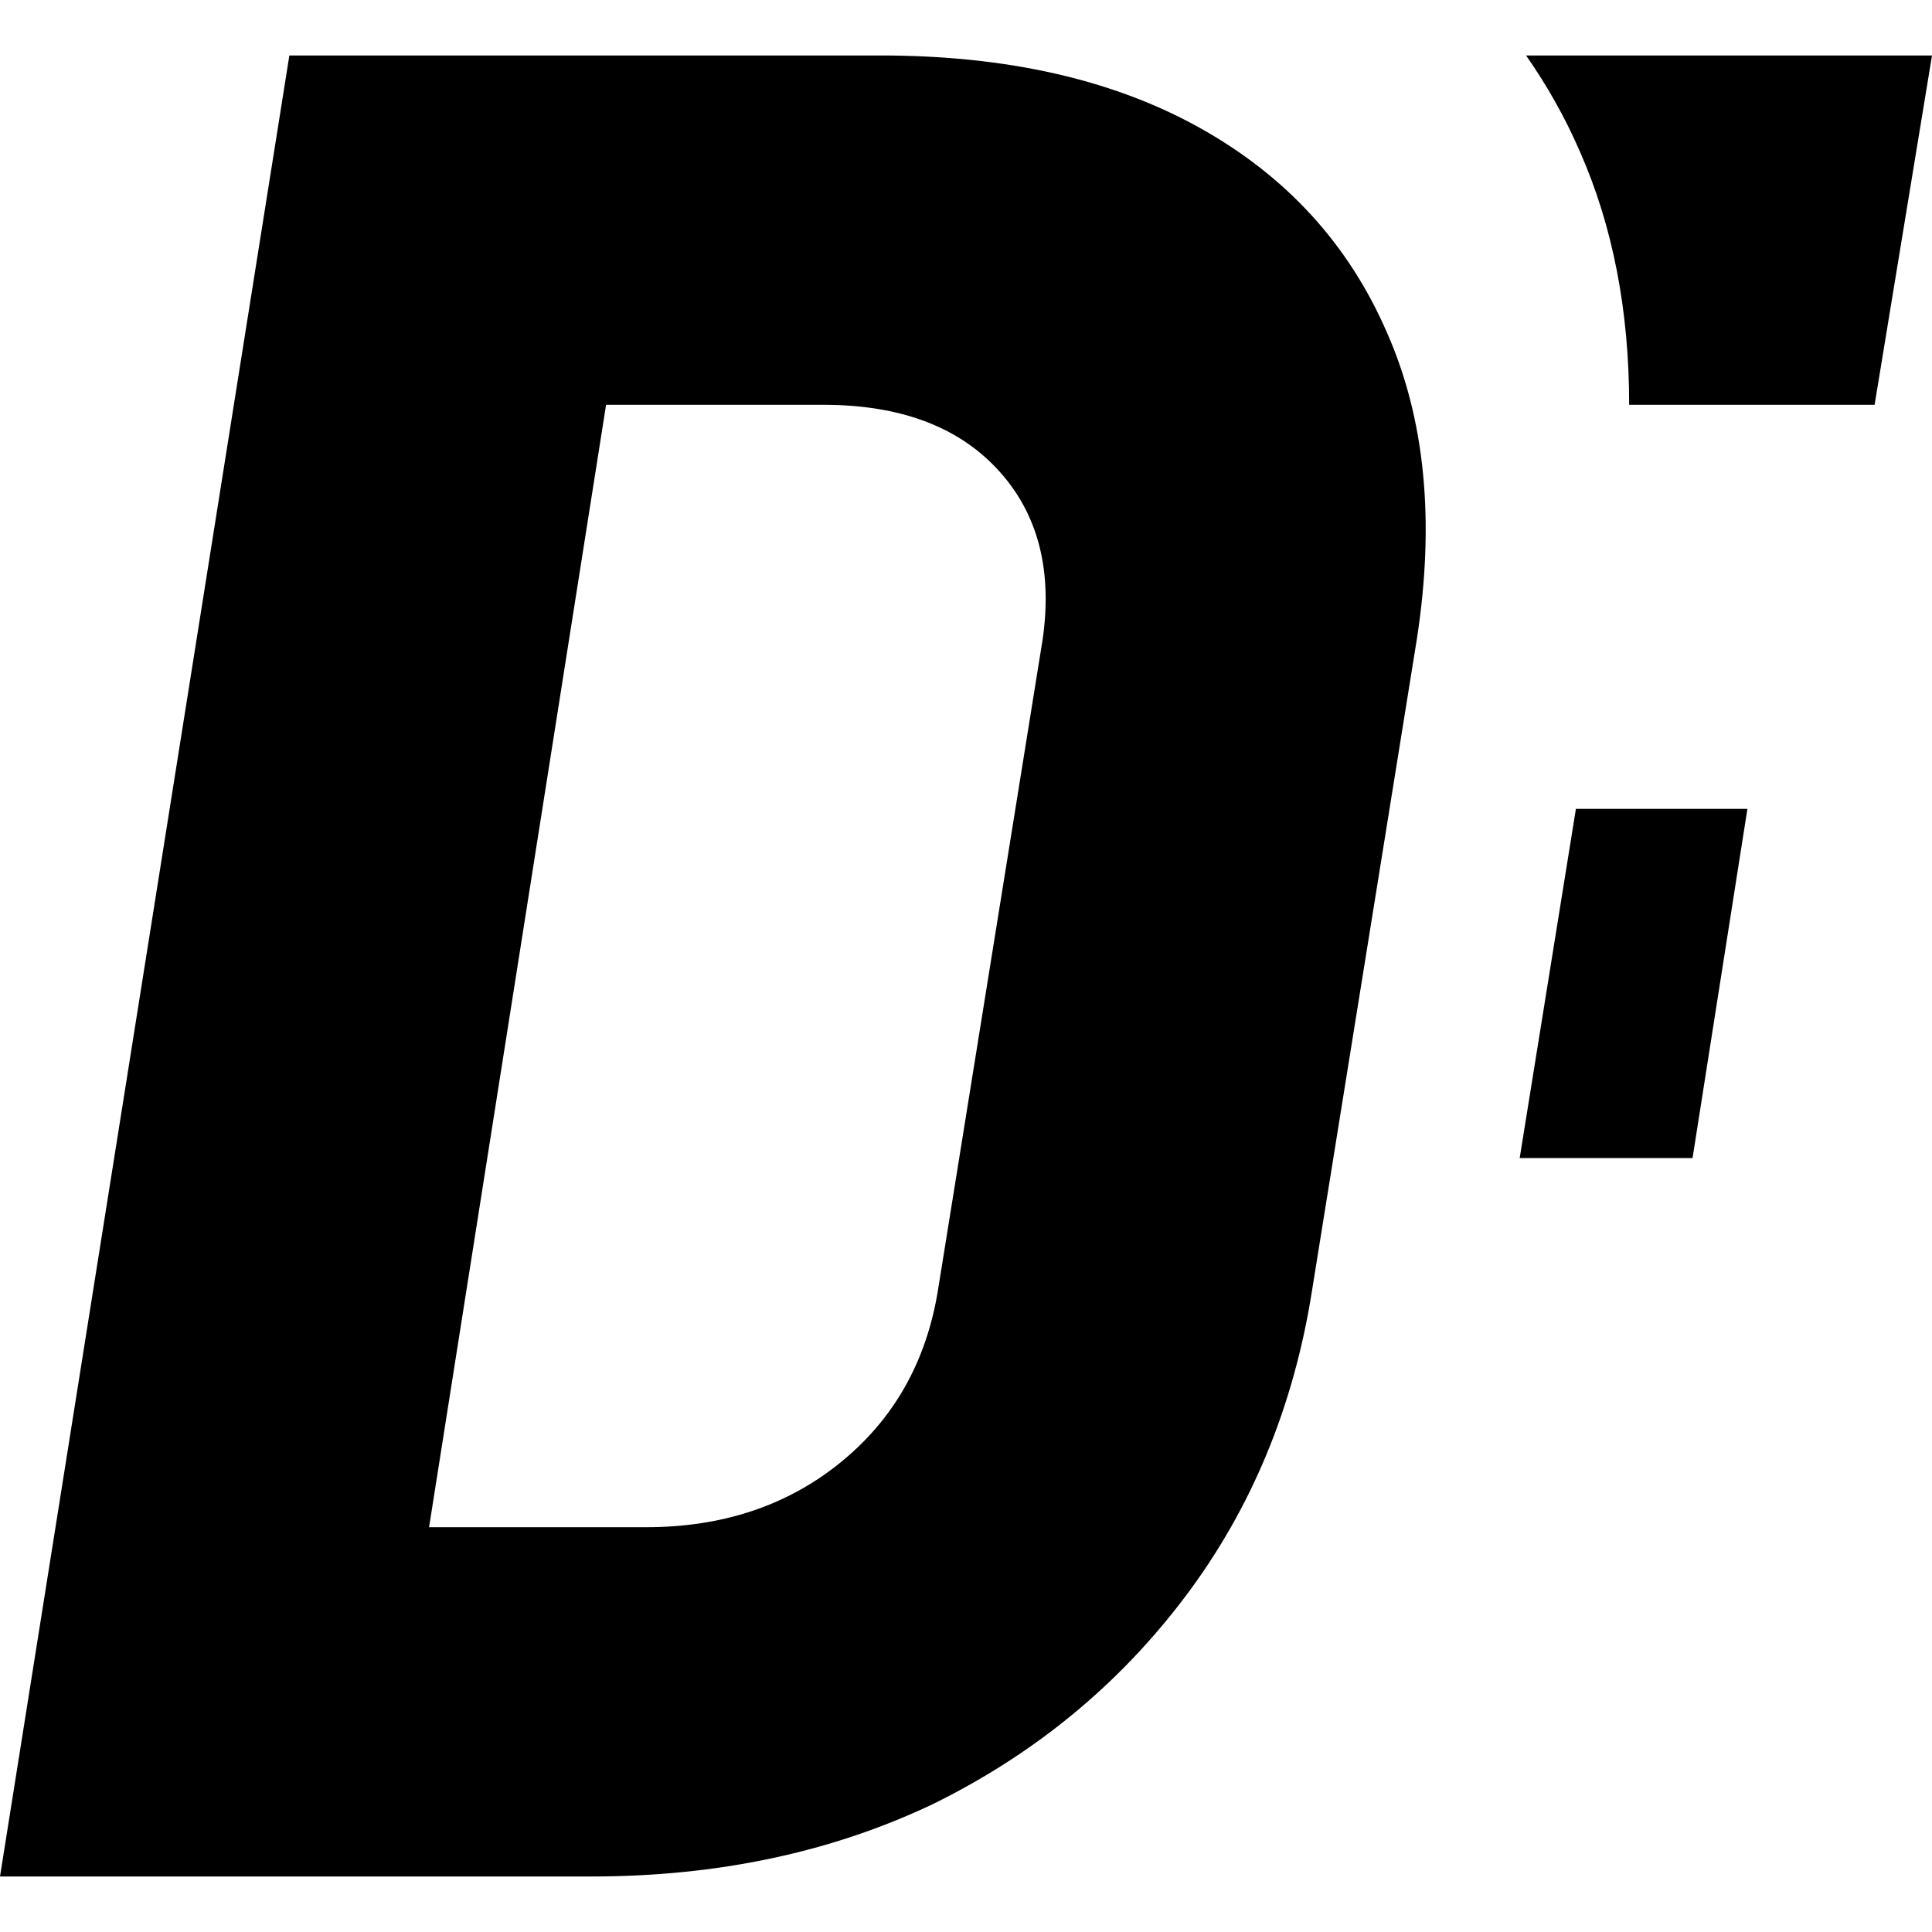
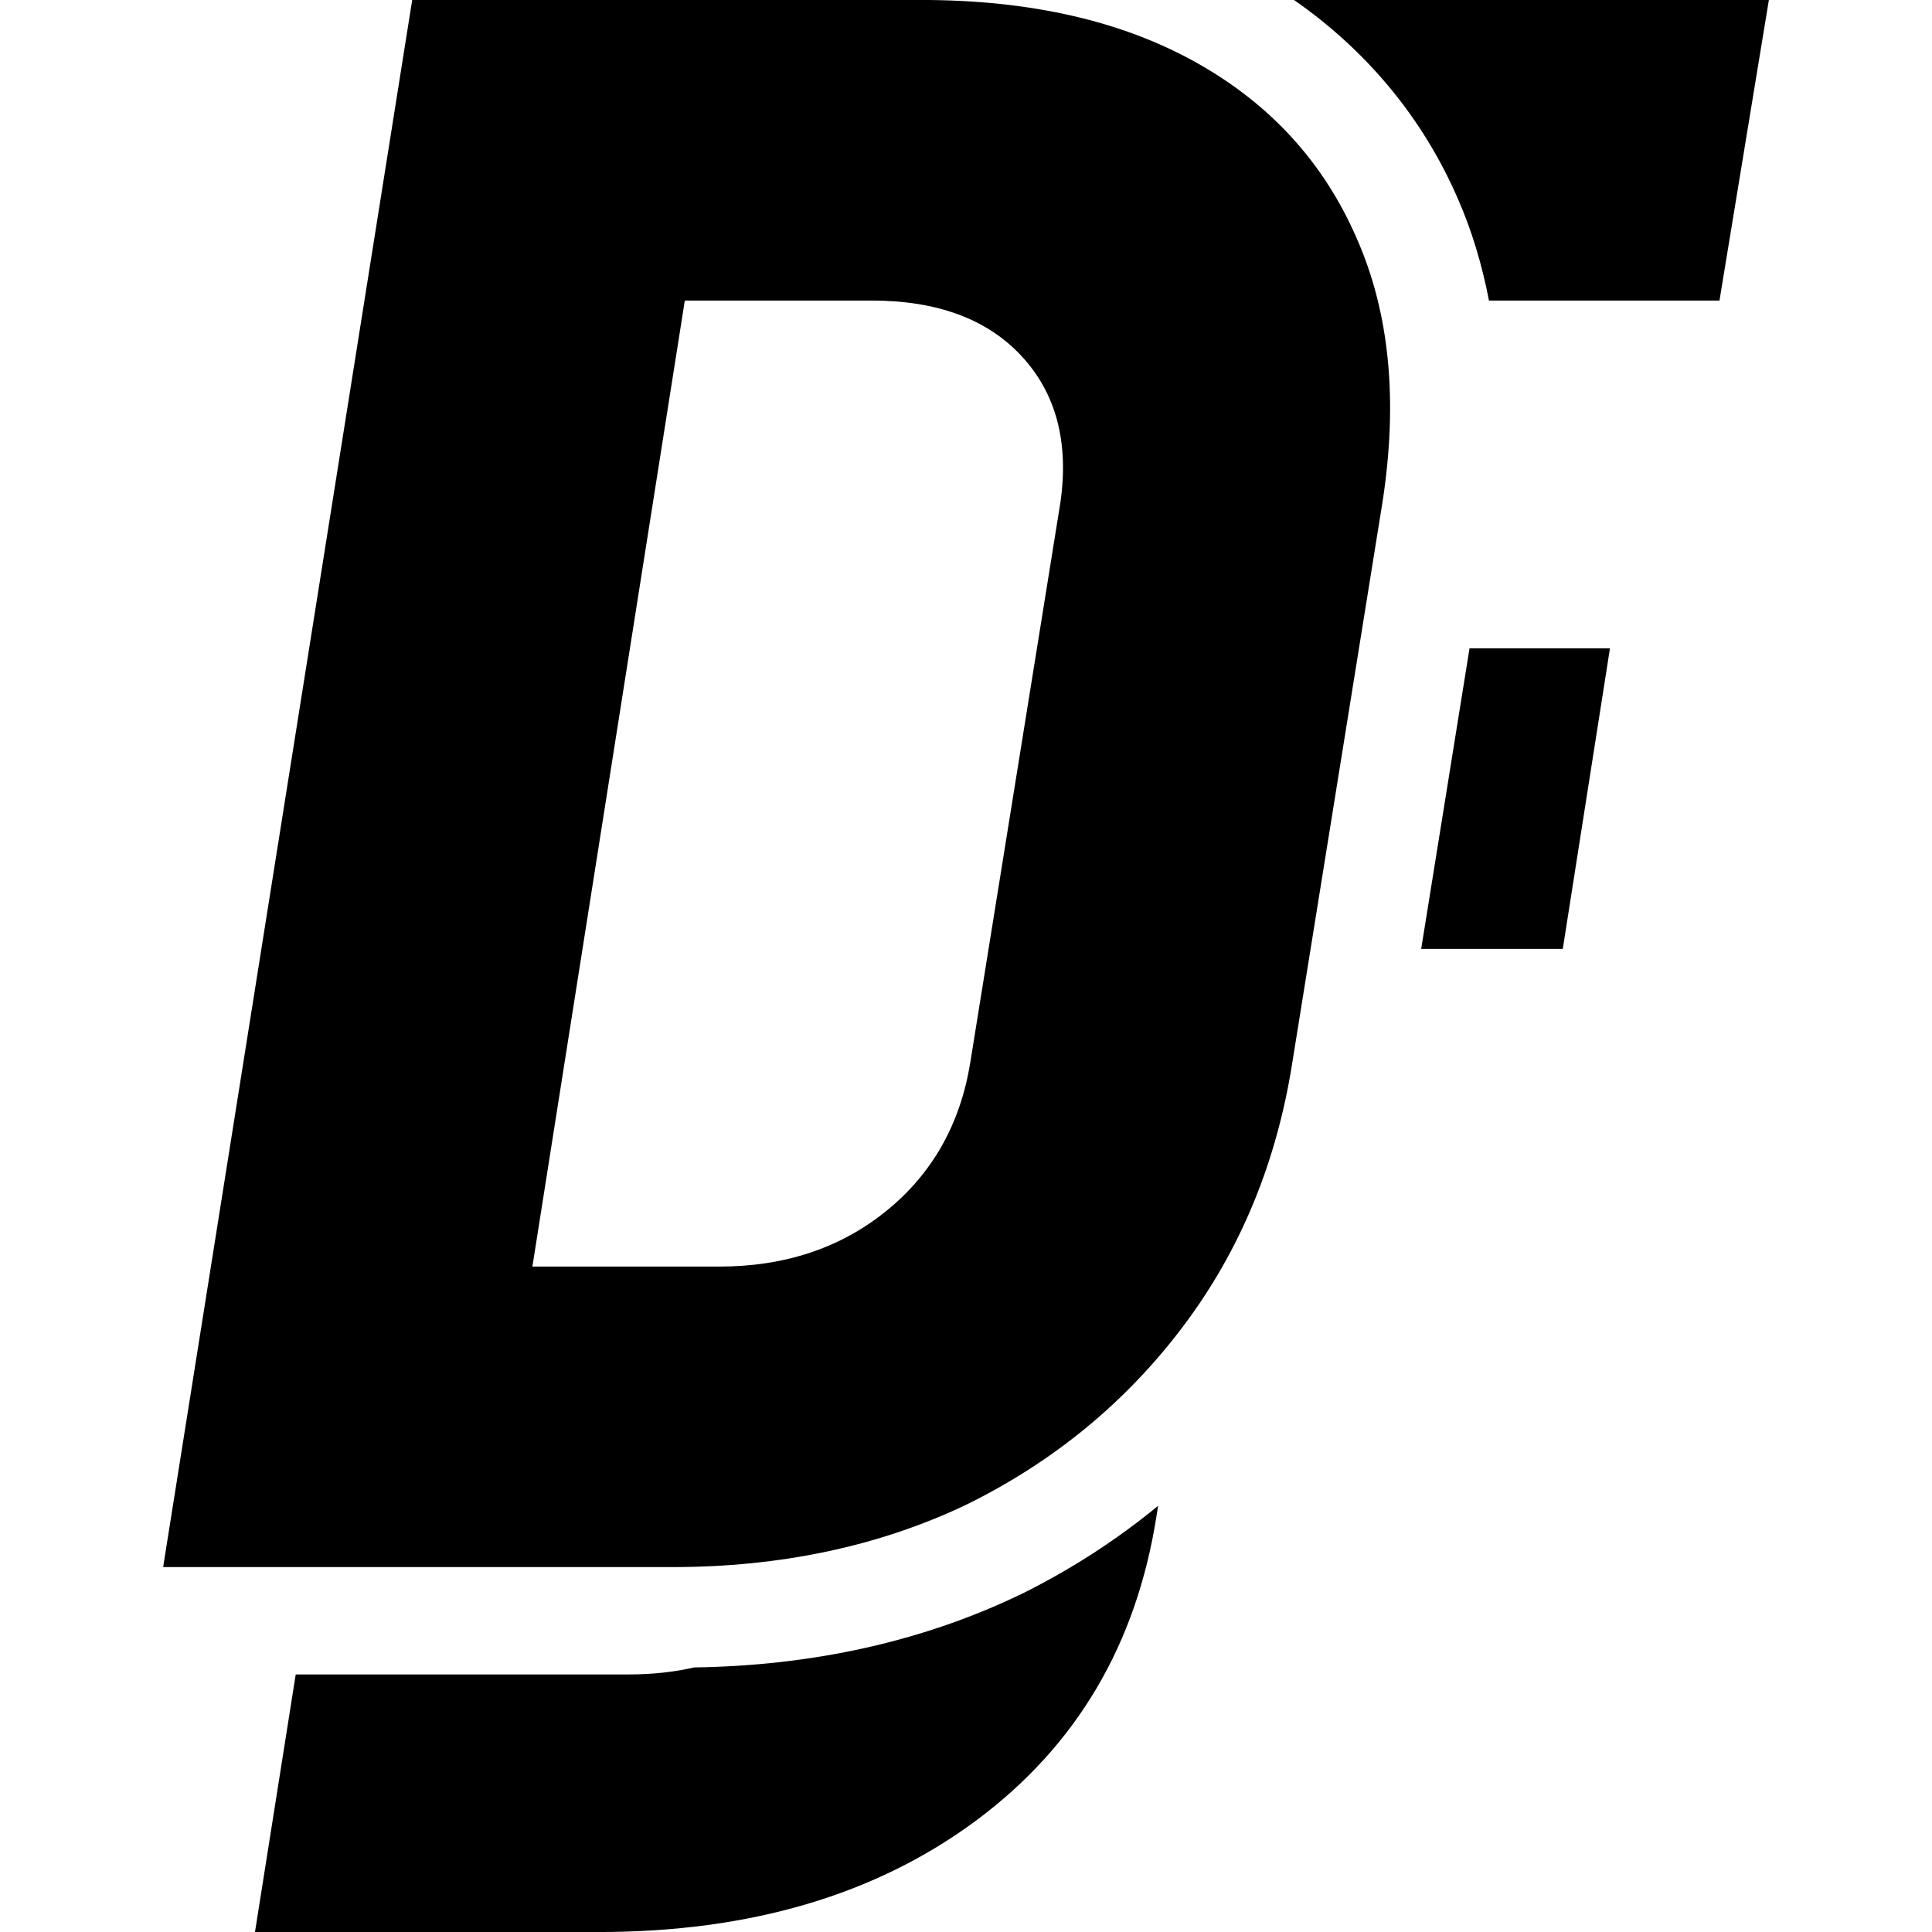
<svg xmlns="http://www.w3.org/2000/svg" version="1.1" viewBox="0 0 48 48">
  <style>@media(prefers-color-scheme:dark){path{filter:invert(100%)};</style>
-   <path d="m7.189 1.379-7.189 45.242h14.688c3.14 0 5.97-0.601 8.49-1.799 2.52-1.24 4.607-2.953 6.26-5.143 1.653-2.19 2.706-4.731 3.16-7.623l2.603-16.176c0.454-2.933 0.206-5.473-0.744-7.621-0.95-2.19-2.5-3.884-4.648-5.082-2.148-1.198-4.792-1.799-7.932-1.799h-14.687zm30.727 0c0.512 0.736 0.962 1.524 1.332 2.377 0.826 1.868 1.228 3.972 1.228 6.301h6.098l1.426-8.678h-10.084zm-22.857 8.678h5.393c1.901 0 3.346 0.537 4.338 1.611 0.992 1.074 1.363 2.478 1.115 4.213l-2.602 16.176c-0.289 1.777-1.096 3.201-2.418 4.275-1.322 1.074-2.933 1.611-4.834 1.611h-5.391l4.398-27.887zm24.094 10.039-1.397 8.676h4.295l1.363-8.676h-4.262z" fill="#000" />
+   <path d="m10.241 0-6.188 38.934h12.641c2.702 0 5.138-0.516 7.307-1.547 2.169-1.067 3.965-2.541 5.387-4.426 1.422-1.884 2.328-4.072 2.719-6.561l2.24-13.92c0.391-2.524 0.177-4.712-0.641-6.561-0.818-1.884-2.151-3.342-4-4.373-1.849-1.031-4.124-1.547-6.826-1.547zm21.908 0c1.788 1.24 3.193 2.919 4.061 4.914 0.359 0.813 0.612 1.667 0.783 2.553h5.727l1.227-7.467zm-15.135 7.467h4.639c1.636 0 2.881 0.462 3.734 1.387 0.853 0.924 1.172 2.134 0.959 3.627l-2.24 13.92c-0.249 1.529-0.942 2.755-2.08 3.68-1.138 0.924-2.525 1.387-4.16 1.387h-4.639zm19.496 8.641-1.201 7.467h3.518l1.172-7.467zm-7.736 21.303c-1.05 0.864-2.206 1.607-3.455 2.221l-0.016 0.006-0.016 0.008c-2.438 1.159-5.15 1.739-8.043 1.781-0.499 0.115-1.042 0.174-1.629 0.174h-8.268l-1.012 6.4h8.533c3.769 0 6.898-0.925 9.387-2.773 2.489-1.849 3.981-4.372 4.479-7.572z" fill="#000" />
</svg>
